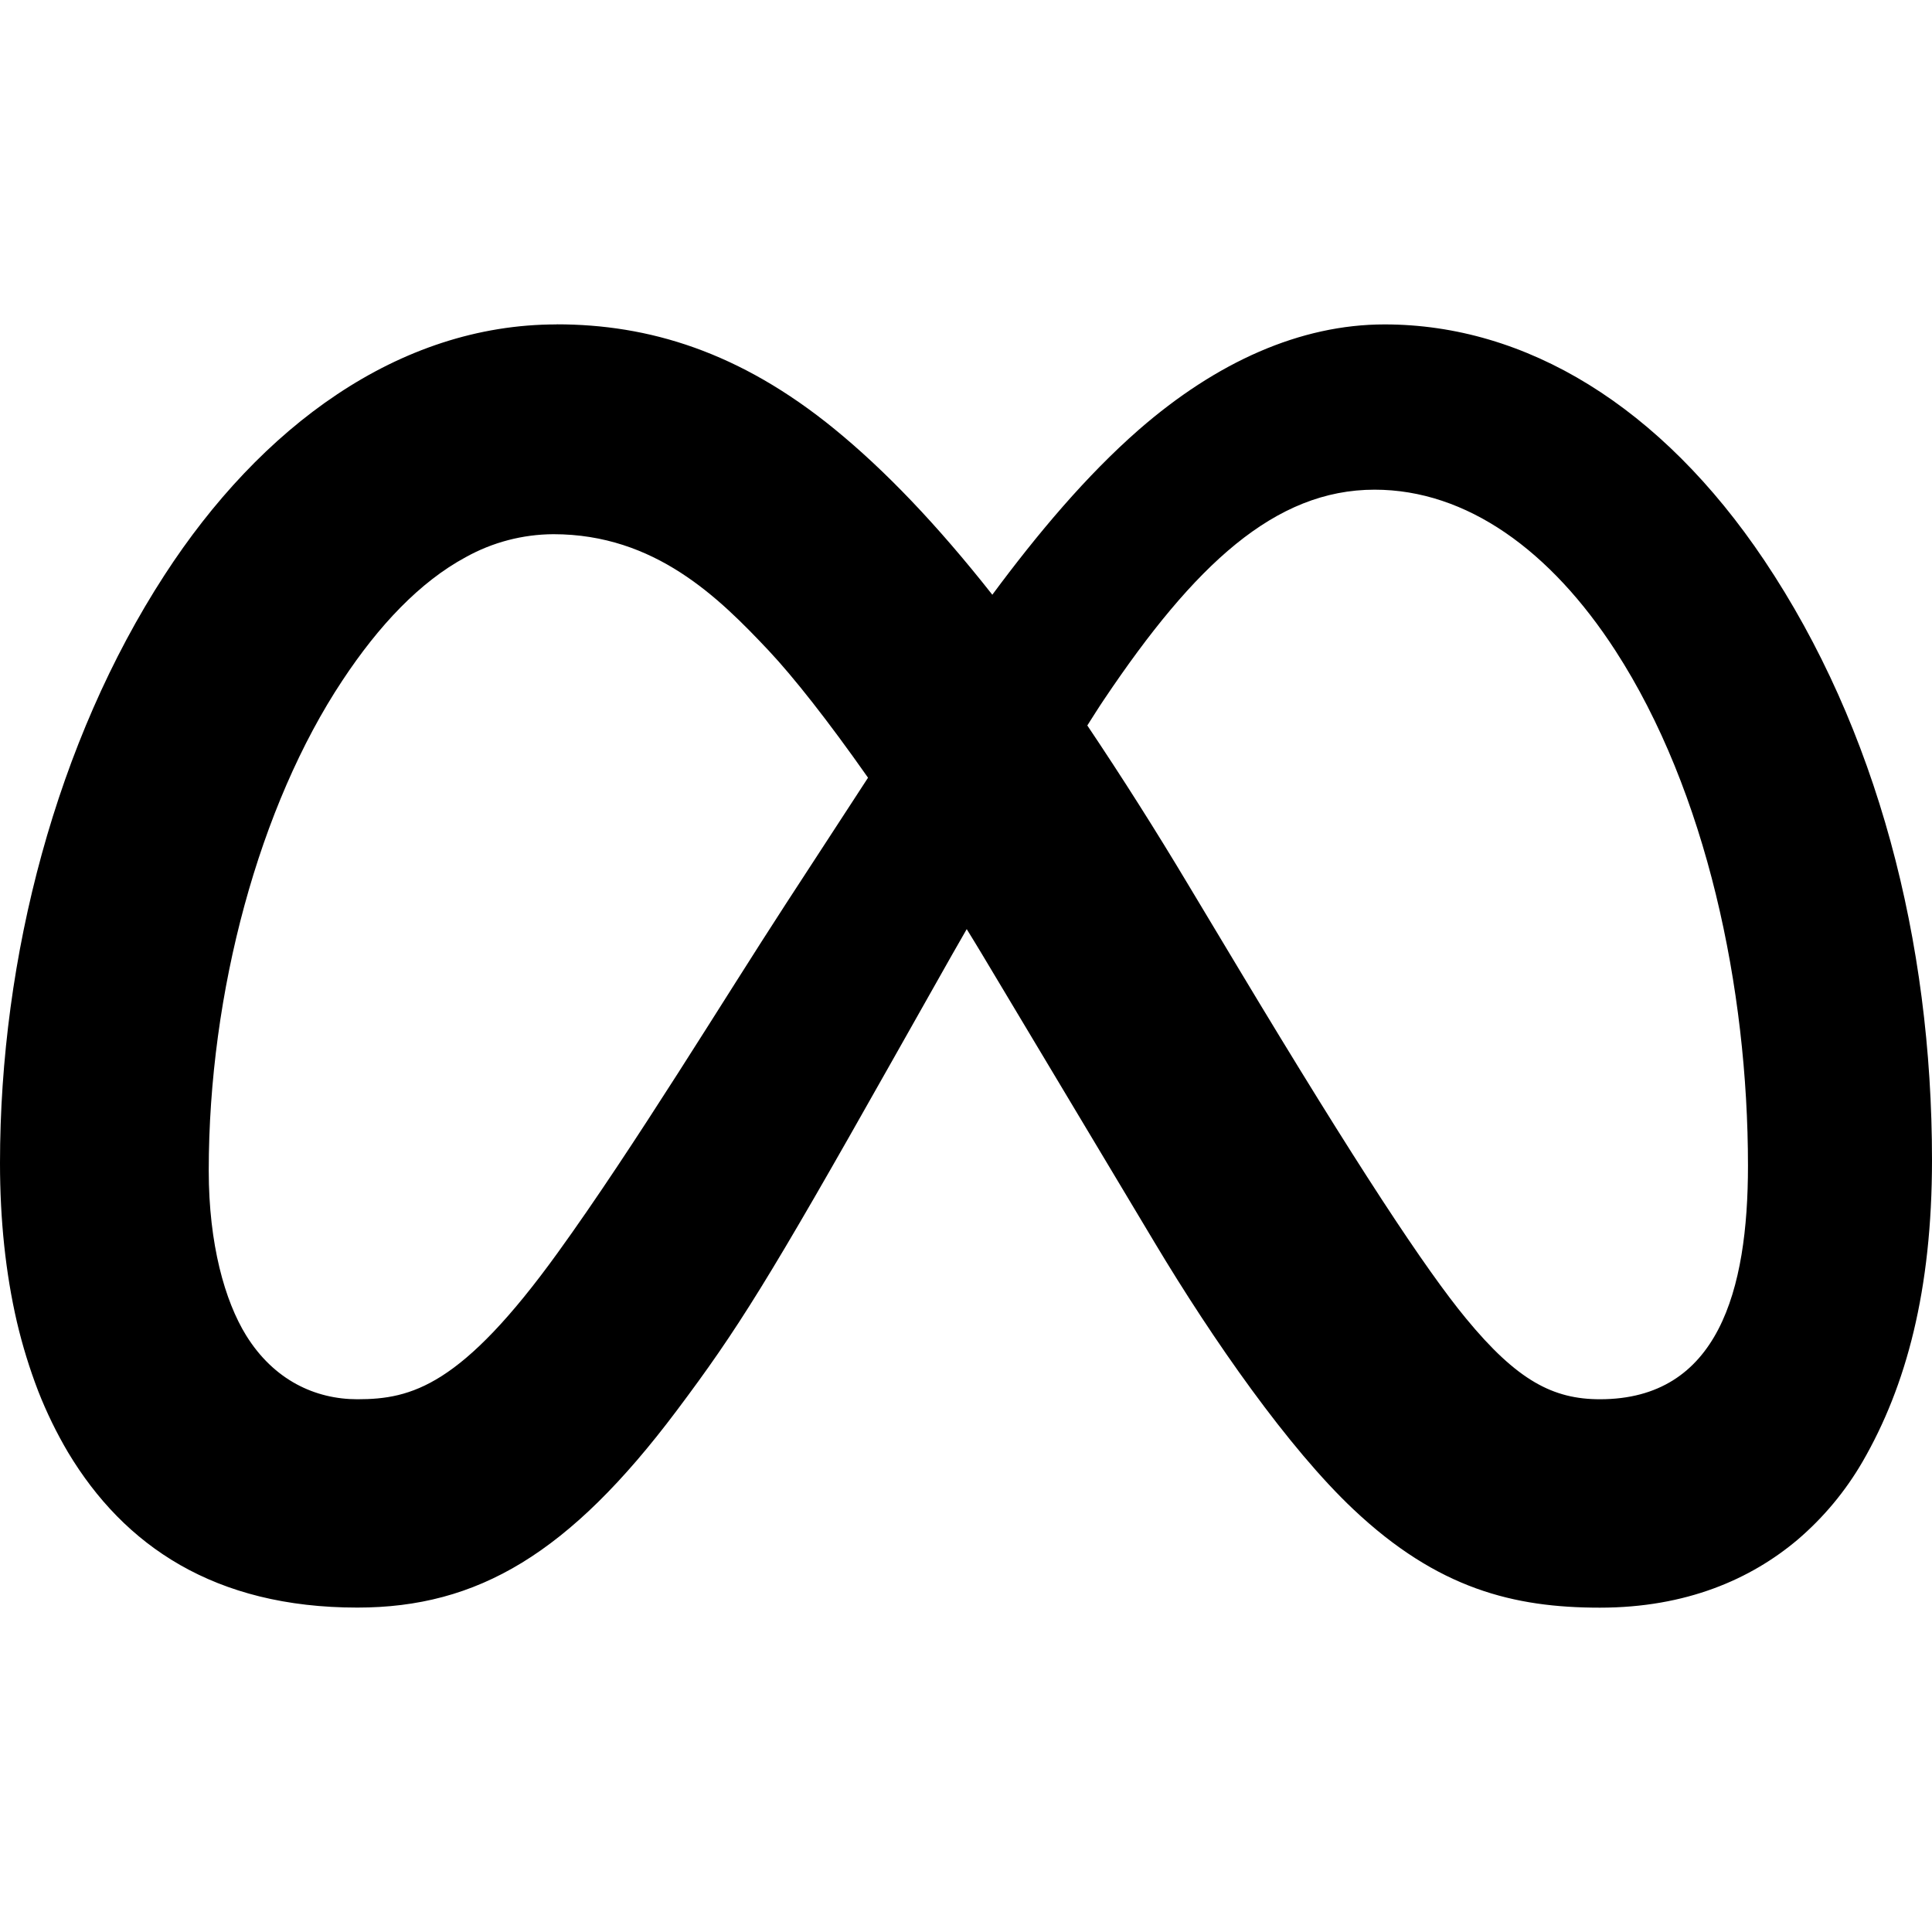
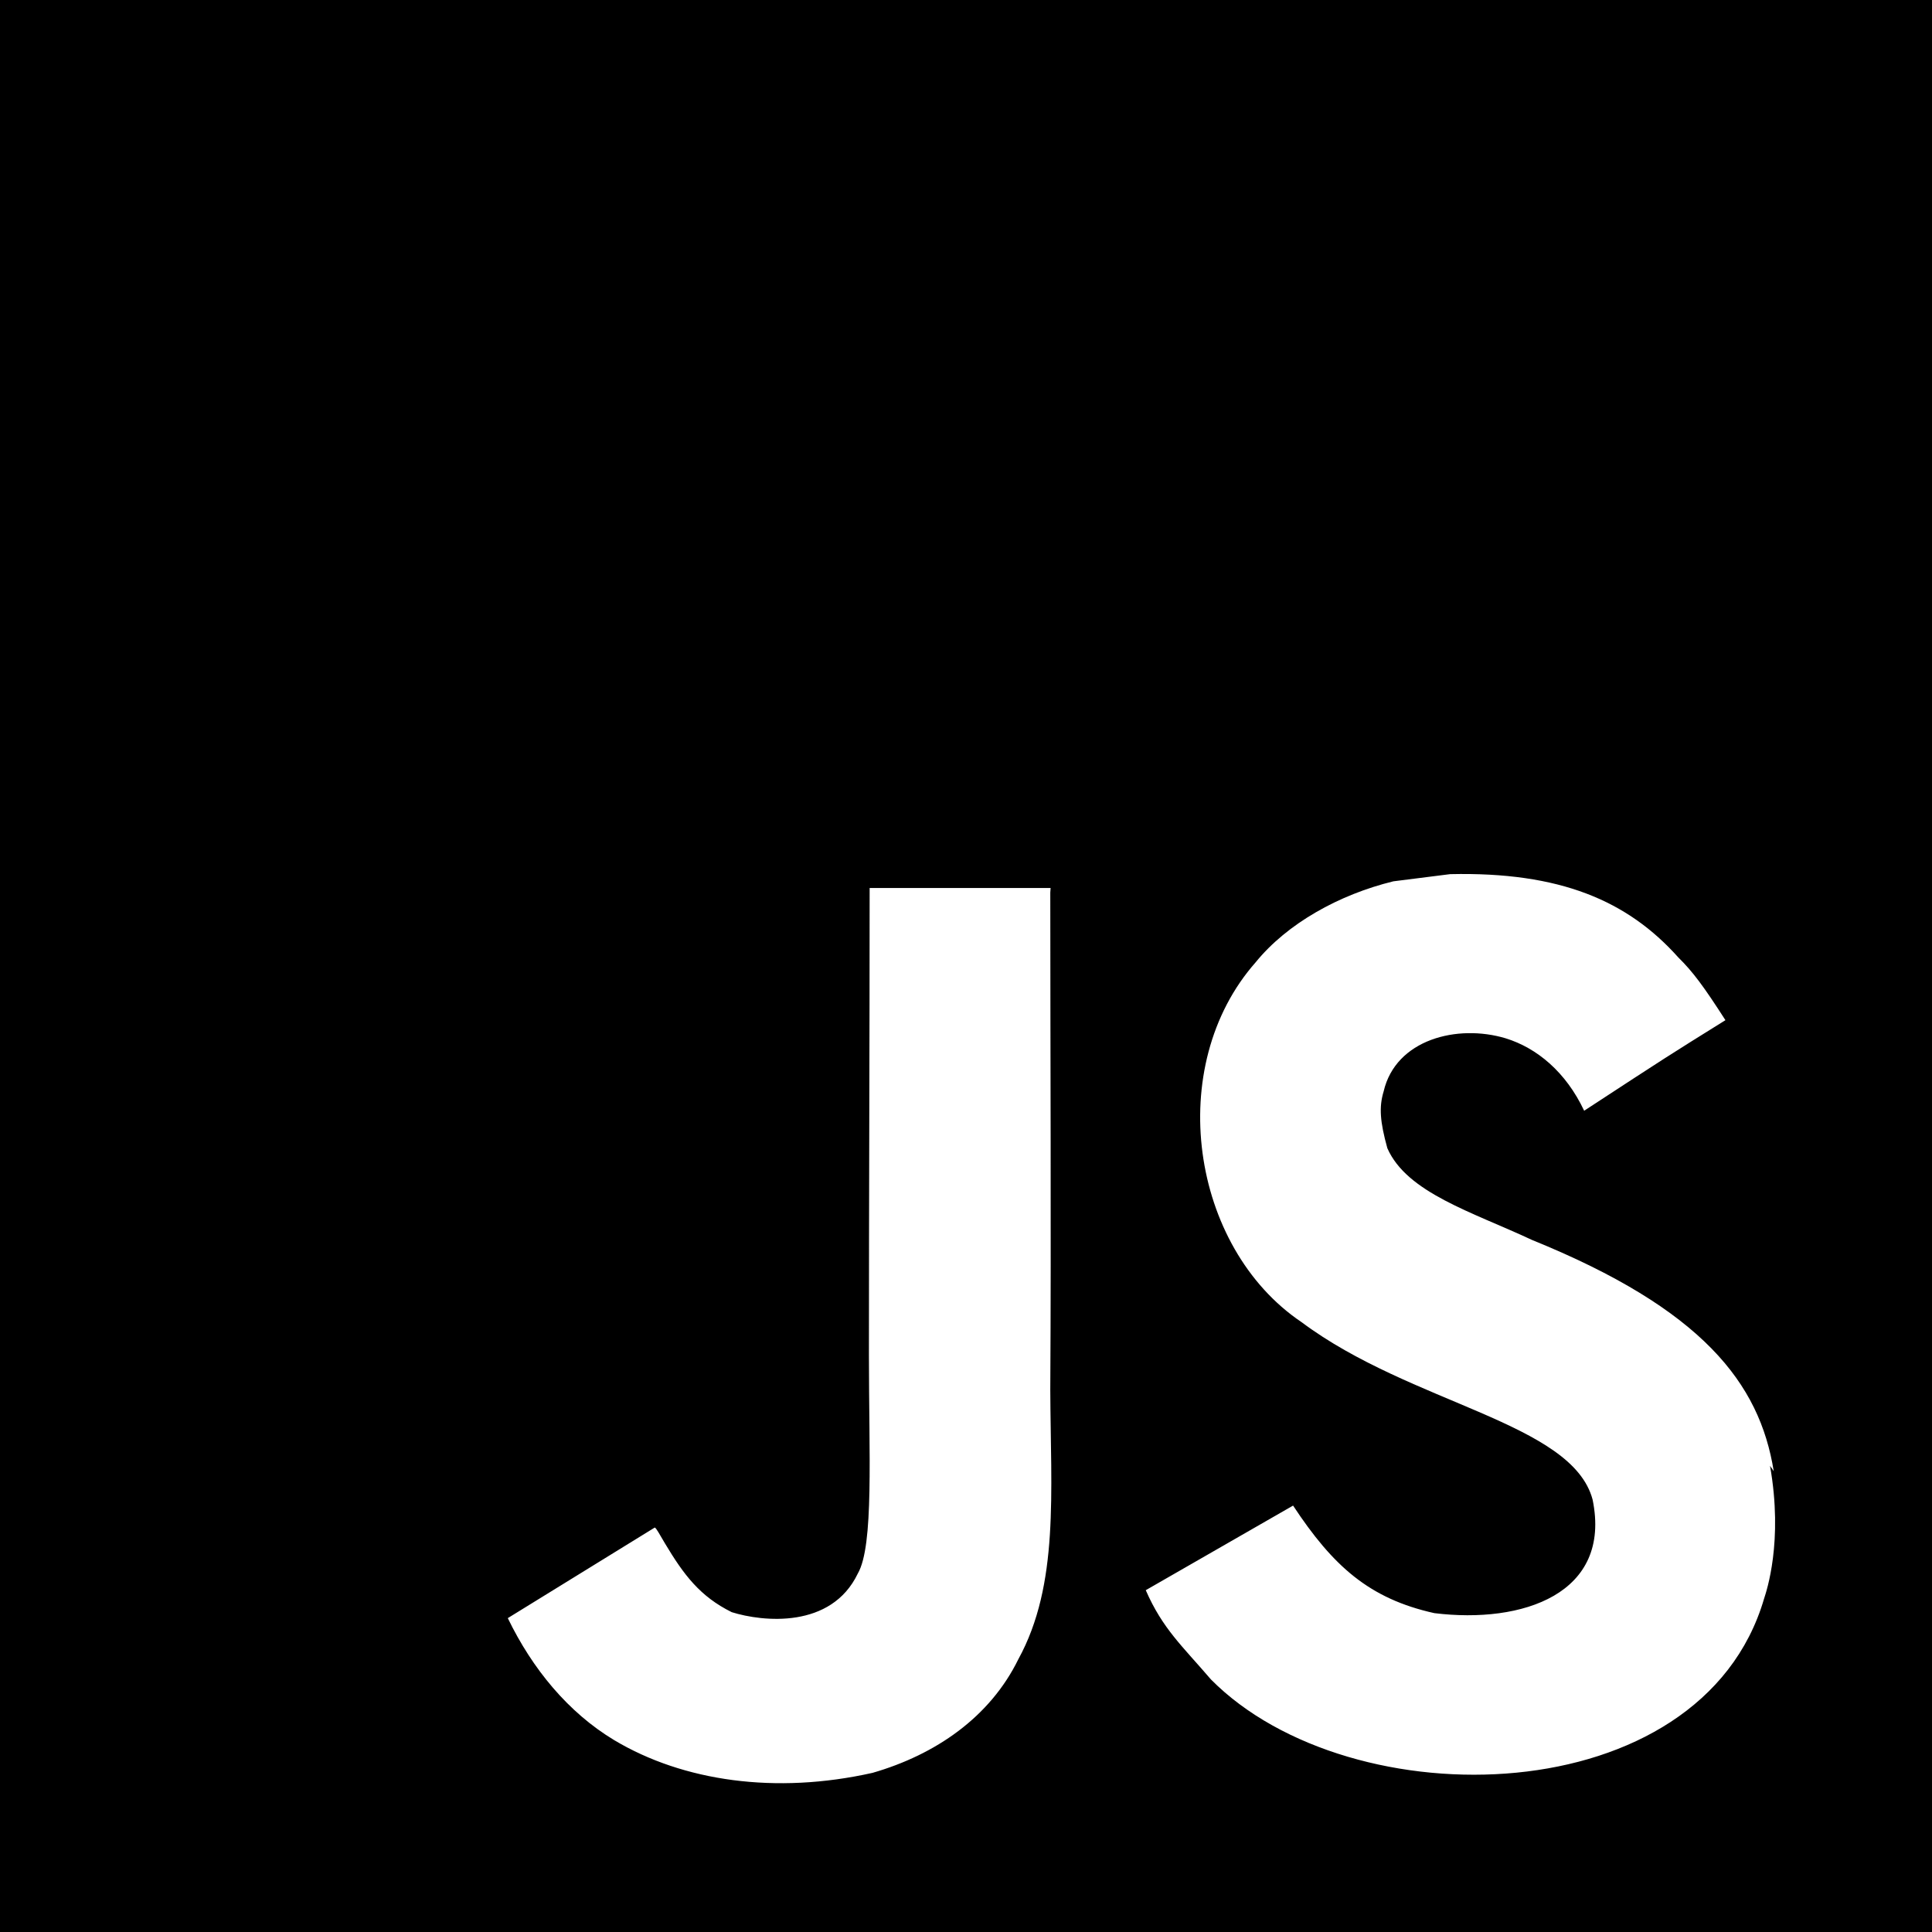
<svg xmlns="http://www.w3.org/2000/svg" role="img" viewBox="0 0 24 24">
-   <path d="M6.915 4.03c-1.968 0-3.683 1.28-4.871 3.113C.704 9.208 0 11.883 0 14.449c0 .706.07 1.369.21 1.973a6.624 6.624 0 0 0 .265.86 5.297 5.297 0 0 0 .371.761c.696 1.159 1.818 1.927 3.593 1.927 1.497 0 2.633-.671 3.965-2.444.76-1.012 1.144-1.626 2.663-4.32l.756-1.339.186-.325c.061.1.121.196.183.3l2.152 3.595c.724 1.21 1.665 2.556 2.47 3.314 1.046.987 1.992 1.22 3.06 1.22 1.075 0 1.876-.355 2.455-.843a3.743 3.743 0 0 0 .81-.973c.542-.939.861-2.127.861-3.745 0-2.72-.681-5.357-2.084-7.45-1.282-1.912-2.957-2.93-4.716-2.93-1.047 0-2.088.467-3.053 1.308-.652.57-1.257 1.29-1.82 2.05-.69-.875-1.335-1.547-1.958-2.056-1.182-.966-2.315-1.303-3.454-1.303zm10.16 2.053c1.147 0 2.188.758 2.992 1.999 1.132 1.748 1.647 4.195 1.647 6.4 0 1.548-.368 2.9-1.839 2.9-.58 0-1.027-.23-1.664-1.004-.496-.601-1.343-1.878-2.832-4.358l-.617-1.028a44.908 44.908 0 0 0-1.255-1.98c.07-.109.141-.224.211-.327 1.12-1.667 2.118-2.602 3.358-2.602zm-10.201.553c1.265 0 2.058.791 2.675 1.446.307.327.737.871 1.234 1.579l-1.02 1.566c-.757 1.163-1.882 3.017-2.837 4.338-1.191 1.649-1.81 1.817-2.486 1.817-.524 0-1.038-.237-1.383-.794-.263-.426-.464-1.13-.464-2.046 0-2.221.63-4.535 1.66-6.088.454-.687.964-1.226 1.533-1.533a2.264 2.264 0 0 1 1.088-.285z" />
+   <path d="M0 0h24v24H0V0zm22.034 18.276c-.175-1.095-.888-2.015-3.003-2.873-.736-.345-1.554-.585-1.797-1.14-.091-.33-.105-.51-.046-.705.15-.646.915-.84 1.515-.66.39.12.75.42.976.9 1.034-.676 1.034-.676 1.755-1.125-.27-.42-.404-.601-.586-.78-.63-.705-1.469-1.065-2.834-1.034l-.705.089c-.676.165-1.32.525-1.71 1.005-1.14 1.291-.811 3.541.569 4.471 1.365 1.02 3.361 1.244 3.616 2.205.24 1.17-.87 1.545-1.966 1.41-.811-.18-1.26-.586-1.755-1.336l-1.83 1.051c.21.48.45.689.81 1.109 1.74 1.756 6.09 1.666 6.871-1.004.029-.09.24-.705.074-1.65l.046.067zm-8.983-7.245h-2.248c0 1.938-.009 3.864-.009 5.805 0 1.232.063 2.363-.138 2.711-.33.689-1.18.601-1.566.48-.396-.196-.597-.466-.83-.855-.063-.105-.11-.196-.127-.196l-1.825 1.125c.305.63.75 1.172 1.324 1.517.855.51 2.004.675 3.207.405.783-.226 1.458-.691 1.811-1.411.51-.93.402-2.07.397-3.346.012-2.054 0-4.109 0-6.179l.004-.056z" />
</svg>
